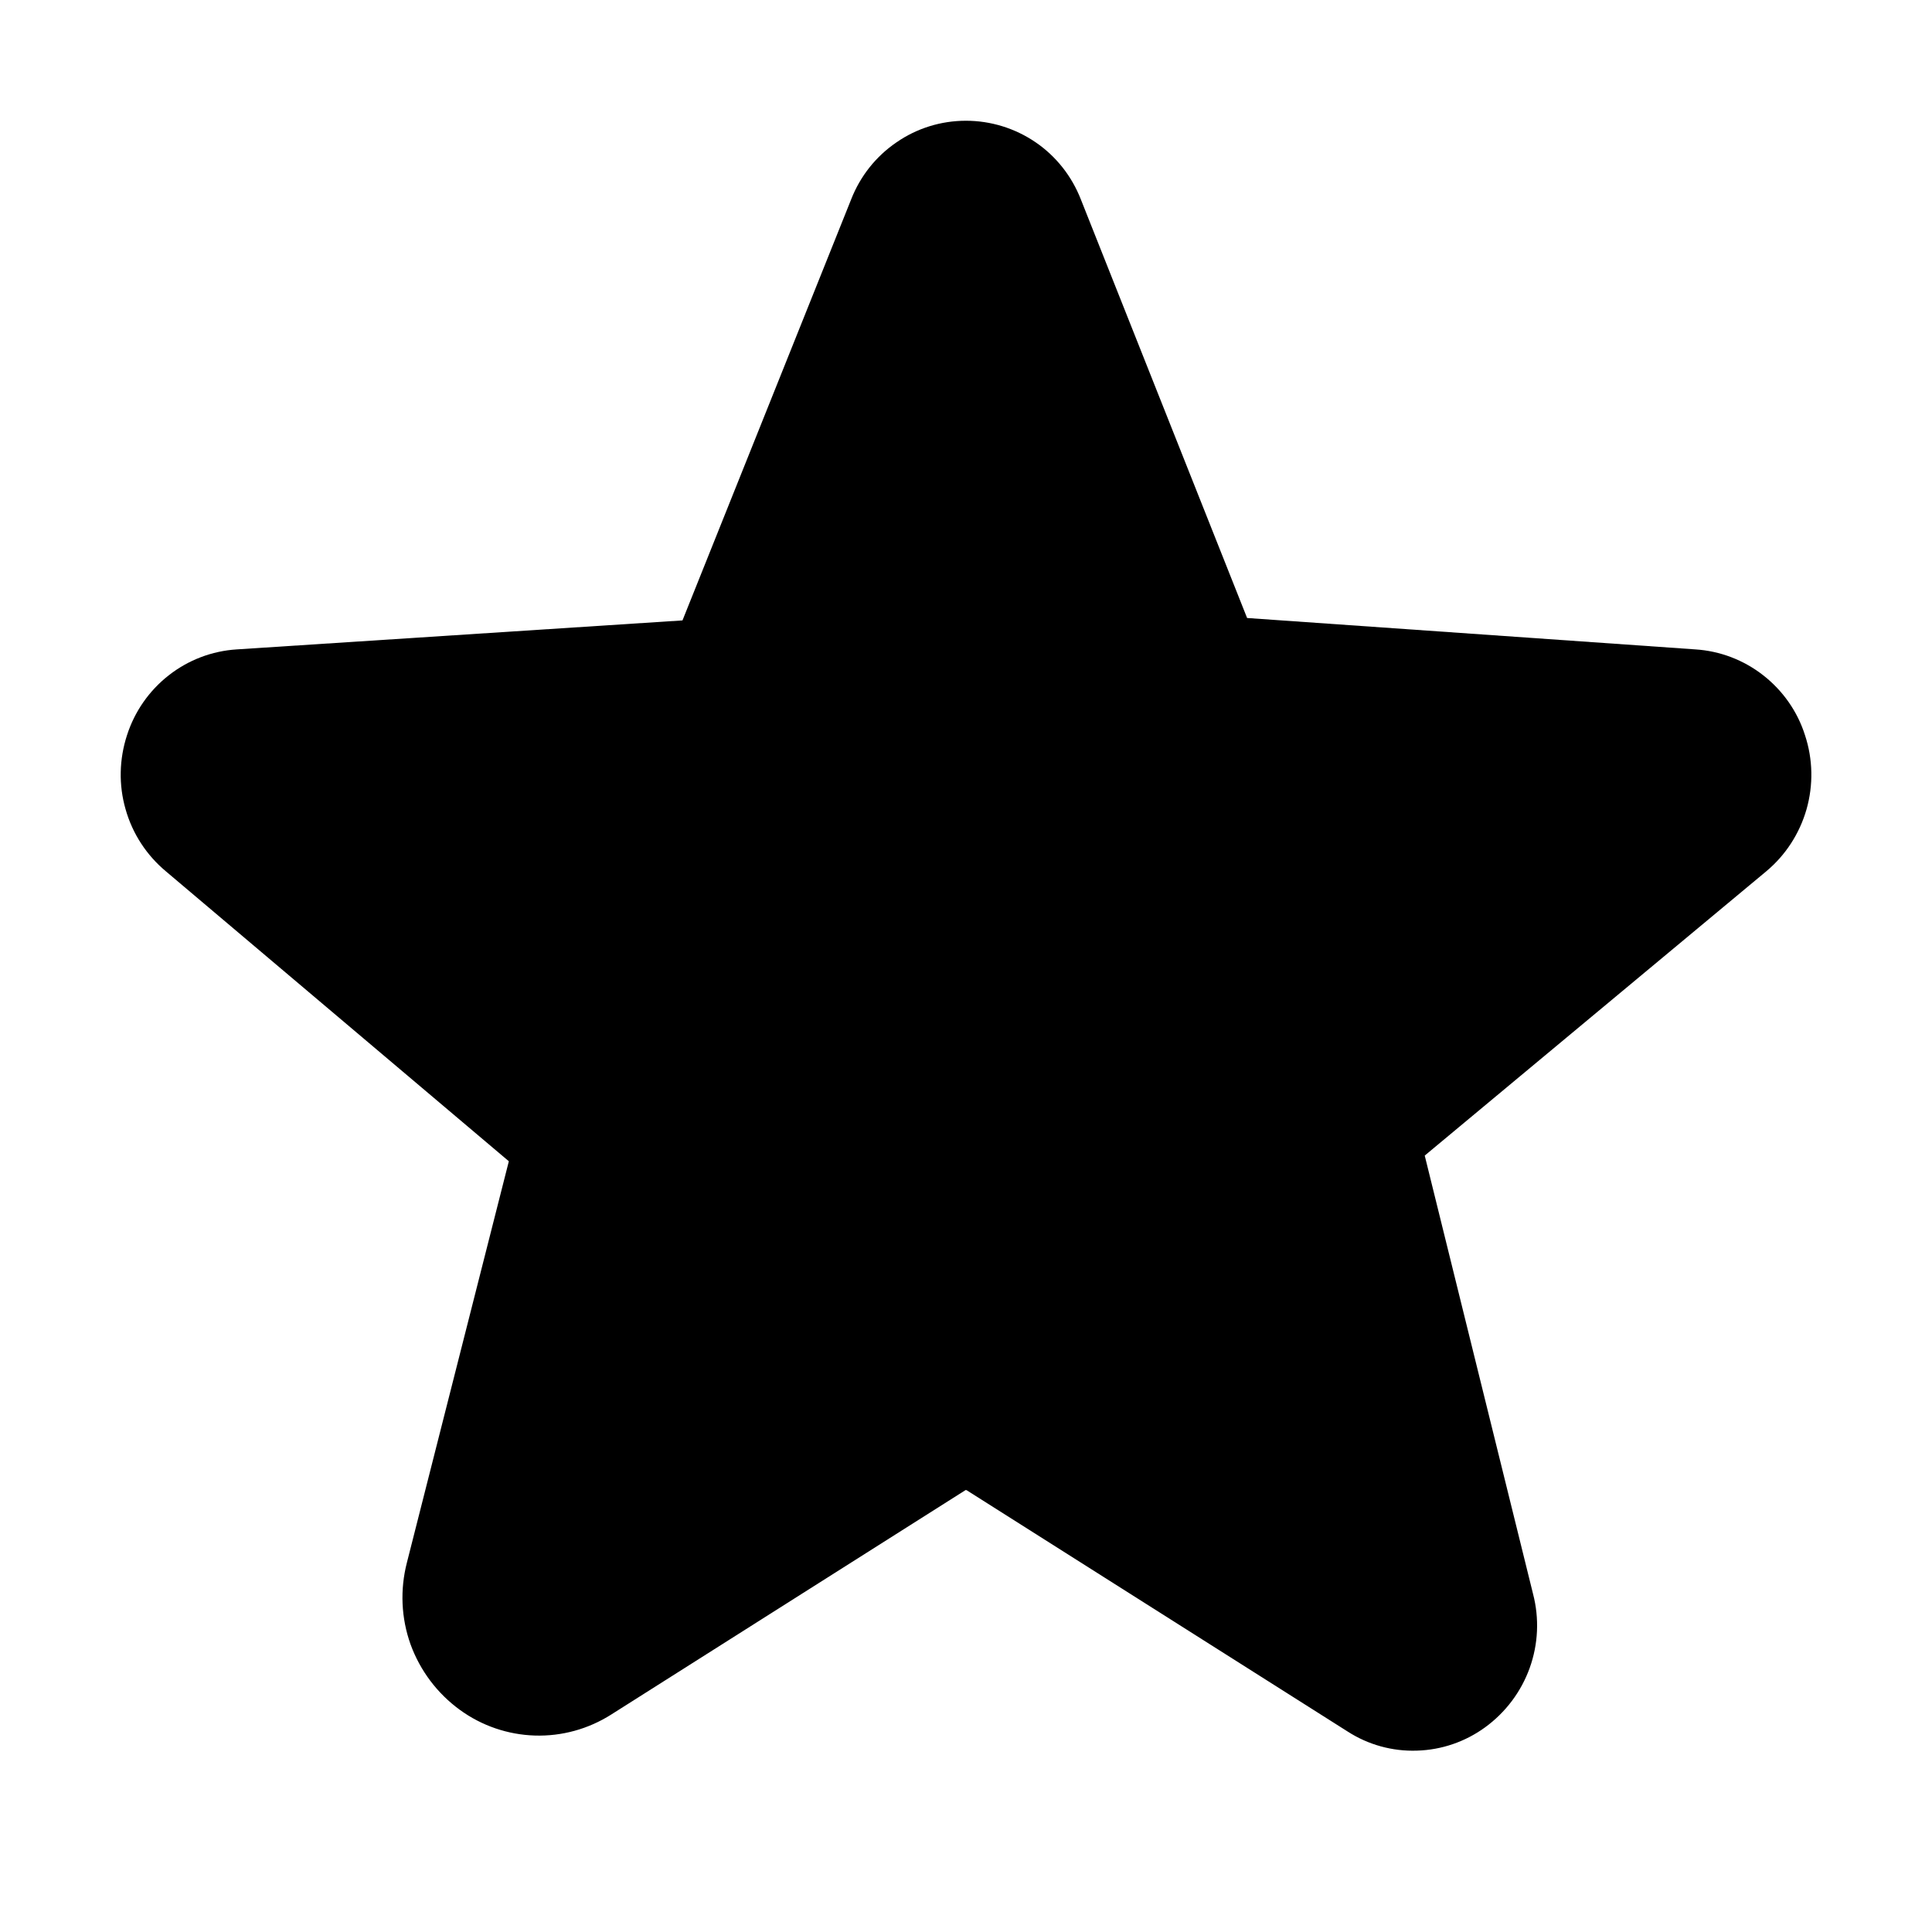
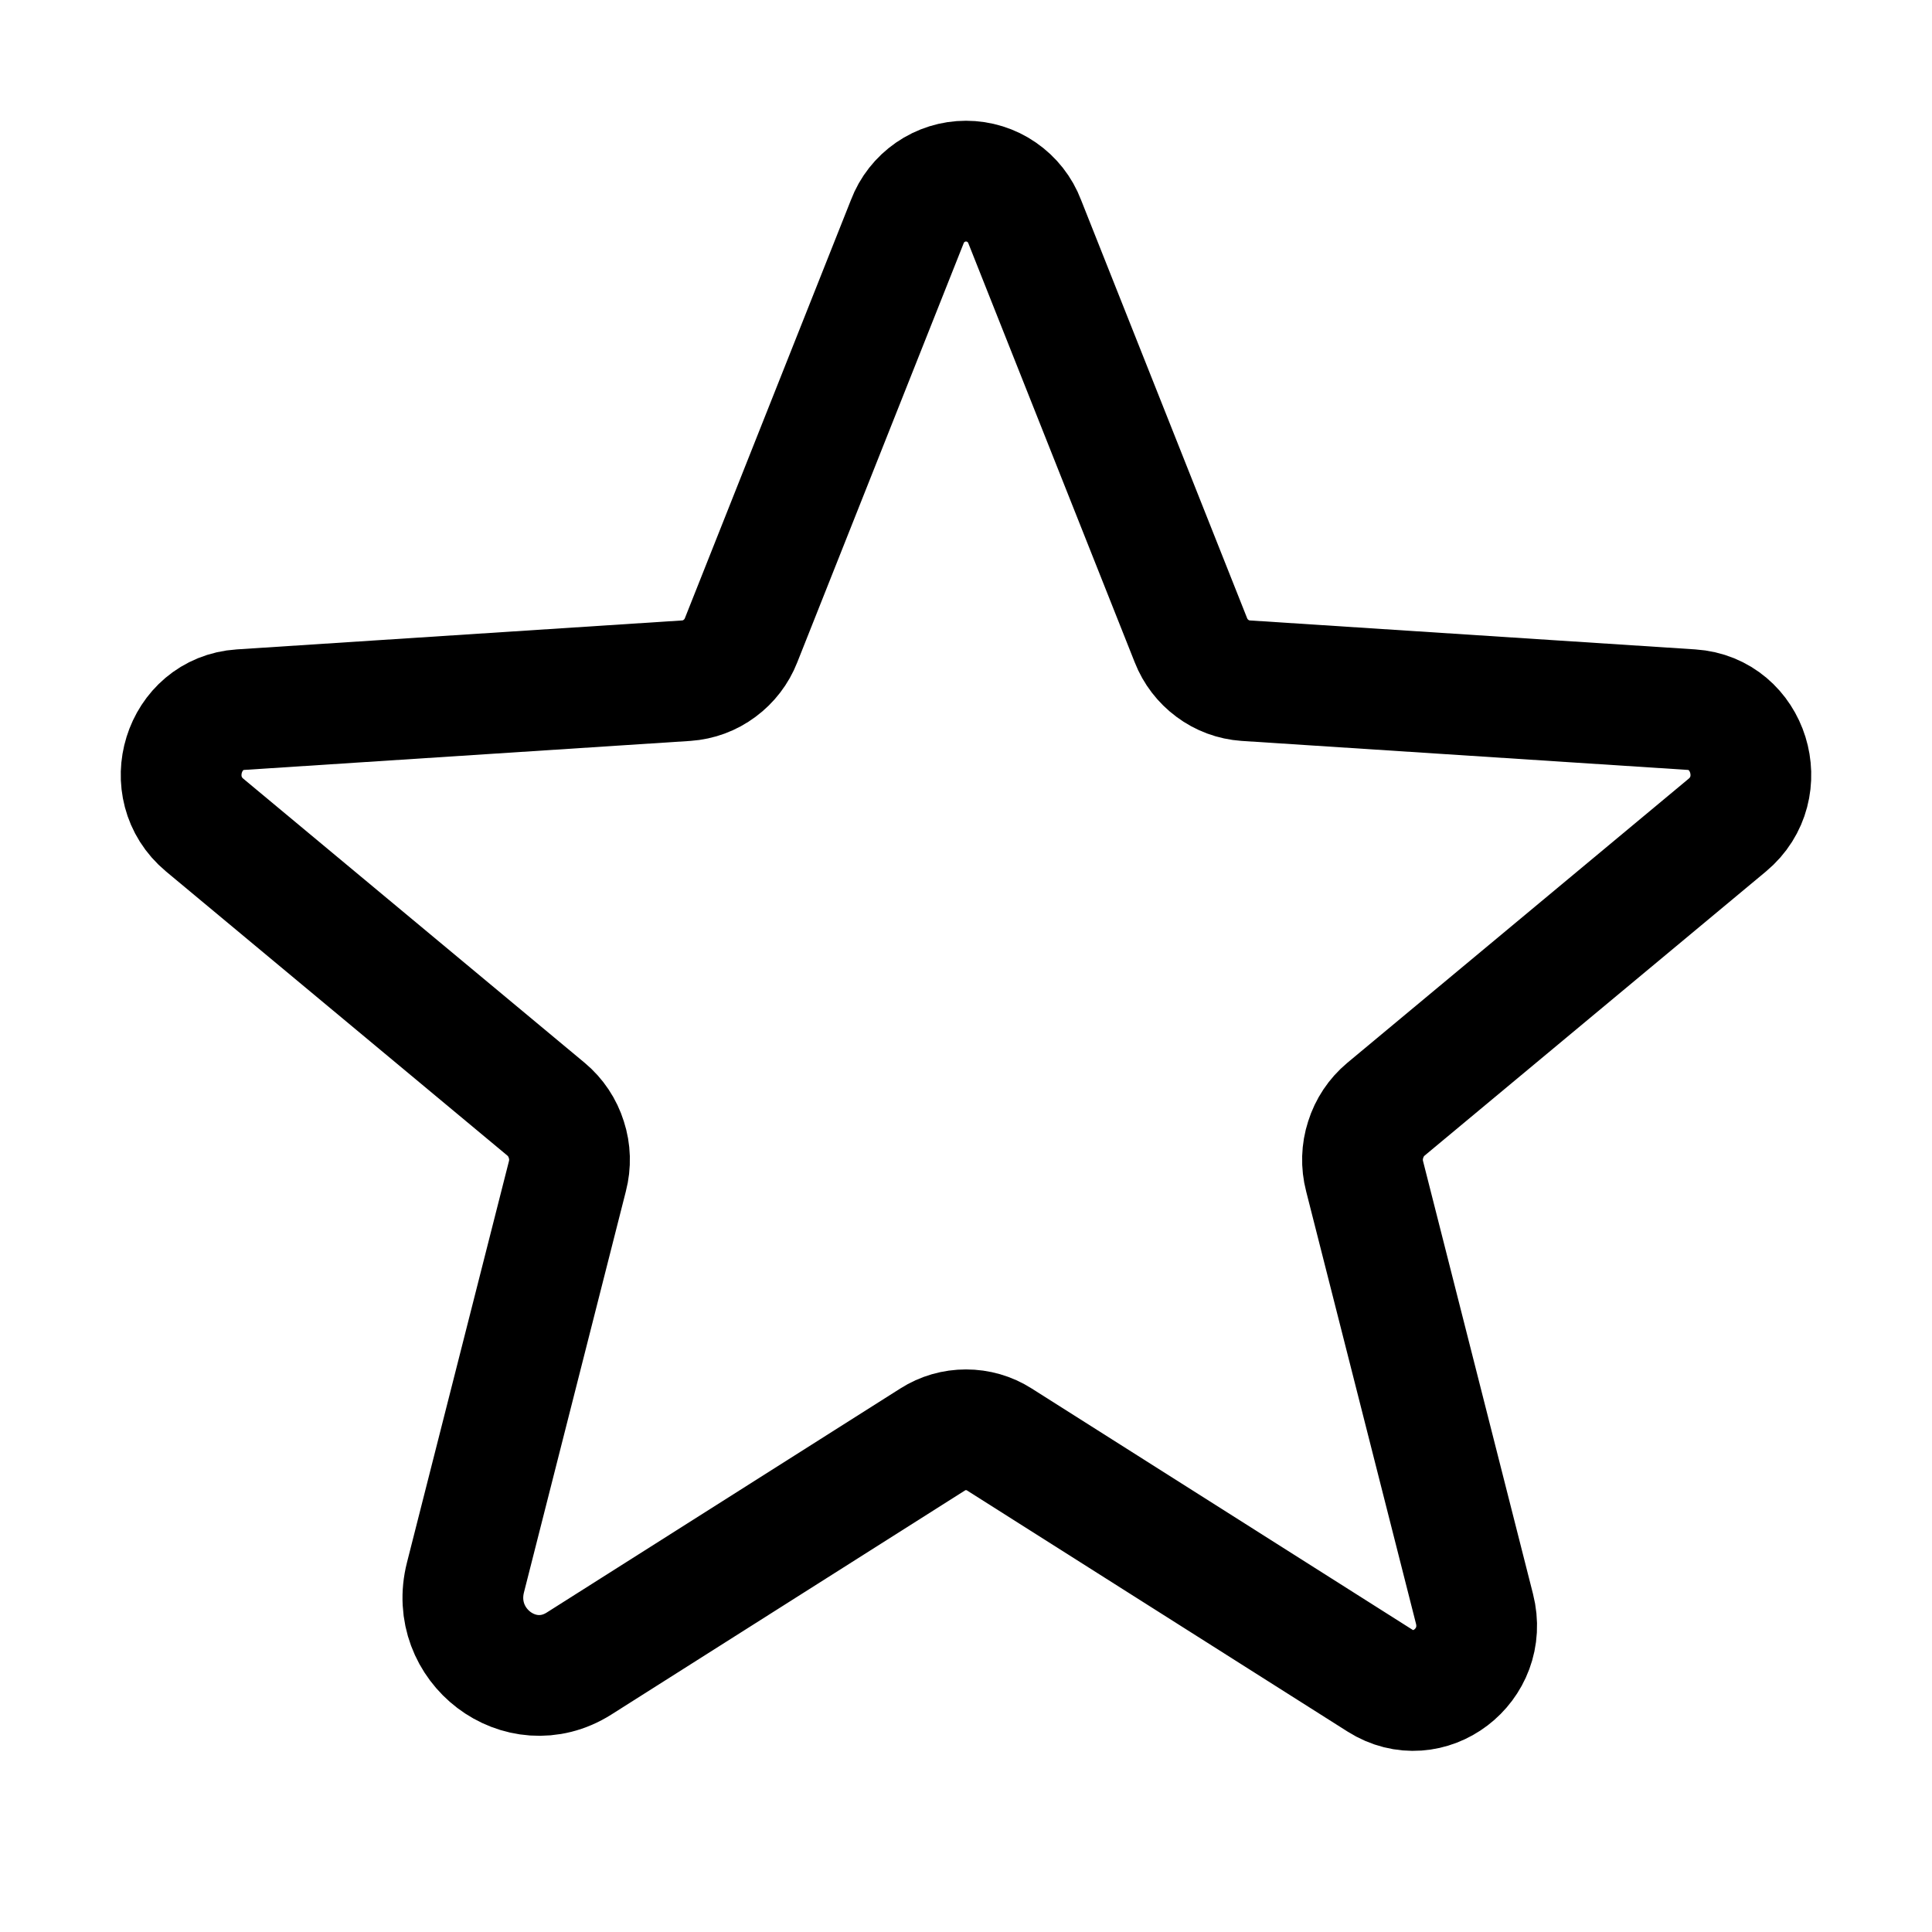
<svg xmlns="http://www.w3.org/2000/svg" width="16" height="16" viewBox="0 0 16 16" fill="none">
-   <path d="M14.948 6.088C14.886 5.892 14.765 5.72 14.603 5.593C14.441 5.466 14.245 5.391 14.04 5.378L10.328 5.118L8.951 1.651C8.876 1.459 8.746 1.294 8.576 1.178C8.406 1.062 8.205 1 8 1H7.999C7.793 1 7.593 1.062 7.424 1.179C7.254 1.295 7.124 1.459 7.049 1.651L5.652 5.138L1.961 5.378C1.755 5.391 1.559 5.466 1.397 5.593C1.235 5.72 1.115 5.892 1.052 6.088C0.987 6.287 0.982 6.501 1.04 6.702C1.097 6.904 1.214 7.083 1.375 7.217L4.214 9.617L3.37 12.94C3.312 13.164 3.322 13.4 3.4 13.618C3.479 13.835 3.621 14.024 3.808 14.16C3.989 14.292 4.206 14.366 4.429 14.373C4.653 14.38 4.873 14.319 5.062 14.199L7.992 12.343C7.996 12.34 8 12.338 8.008 12.343L11.161 14.34C11.332 14.45 11.532 14.505 11.735 14.498C11.938 14.492 12.134 14.425 12.299 14.305C12.468 14.182 12.597 14.011 12.668 13.814C12.739 13.617 12.749 13.403 12.696 13.2L11.799 9.57L14.626 7.217C14.787 7.083 14.903 6.904 14.961 6.702C15.018 6.501 15.014 6.287 14.948 6.088Z" fill="currentColor" />
+   <path d="M8.276 11.921L11.428 13.918C11.831 14.173 12.331 13.793 12.211 13.323L11.301 9.741C11.275 9.641 11.278 9.536 11.31 9.438C11.341 9.339 11.399 9.252 11.478 9.186L14.305 6.833C14.676 6.524 14.485 5.908 14.007 5.877L10.316 5.637C10.216 5.63 10.121 5.595 10.041 5.535C9.961 5.476 9.899 5.395 9.863 5.303L8.486 1.835C8.449 1.737 8.382 1.652 8.295 1.592C8.209 1.532 8.105 1.5 8 1.5C7.894 1.5 7.792 1.532 7.705 1.592C7.618 1.652 7.551 1.737 7.514 1.835L6.137 5.303C6.101 5.395 6.039 5.476 5.959 5.535C5.879 5.595 5.784 5.63 5.684 5.637L1.993 5.877C1.515 5.908 1.324 6.524 1.695 6.833L4.522 9.186C4.601 9.252 4.659 9.339 4.69 9.438C4.722 9.536 4.725 9.641 4.699 9.741L3.855 13.063C3.711 13.627 4.311 14.083 4.795 13.777L7.724 11.921C7.807 11.868 7.902 11.841 8 11.841C8.098 11.841 8.193 11.868 8.276 11.921V11.921Z" stroke="currentColor" stroke-linecap="round" stroke-linejoin="round" />
</svg>
